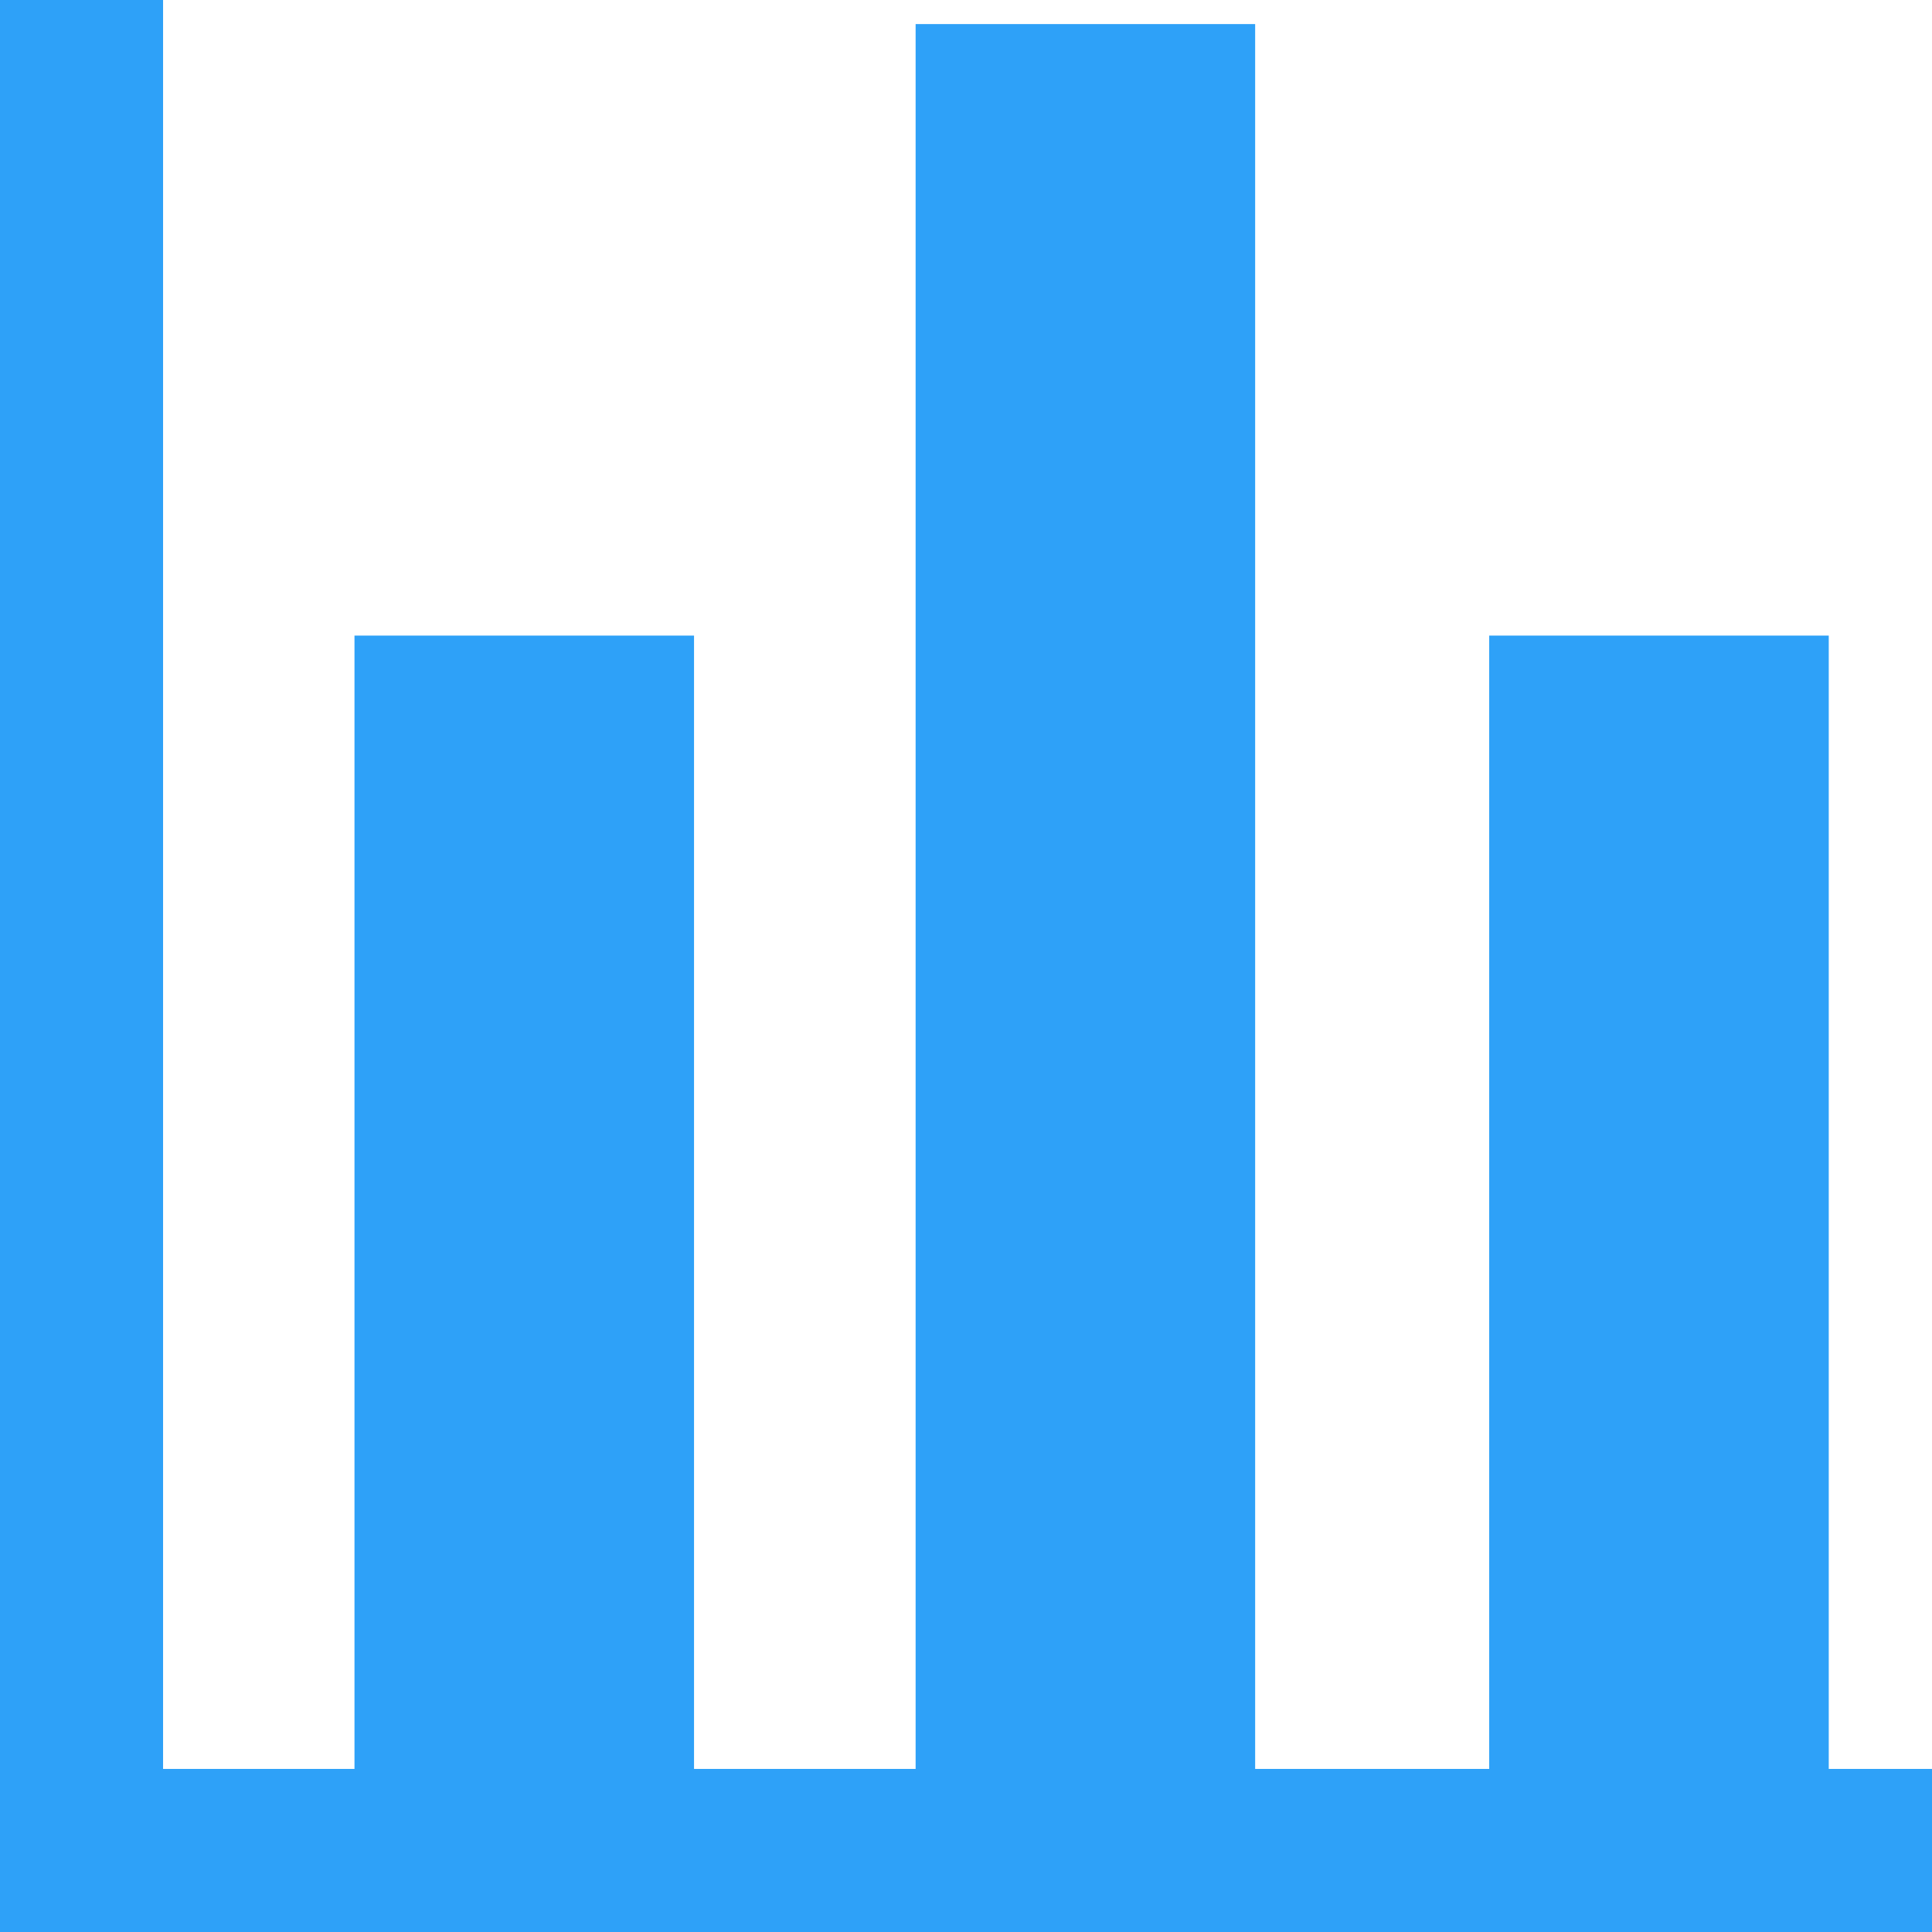
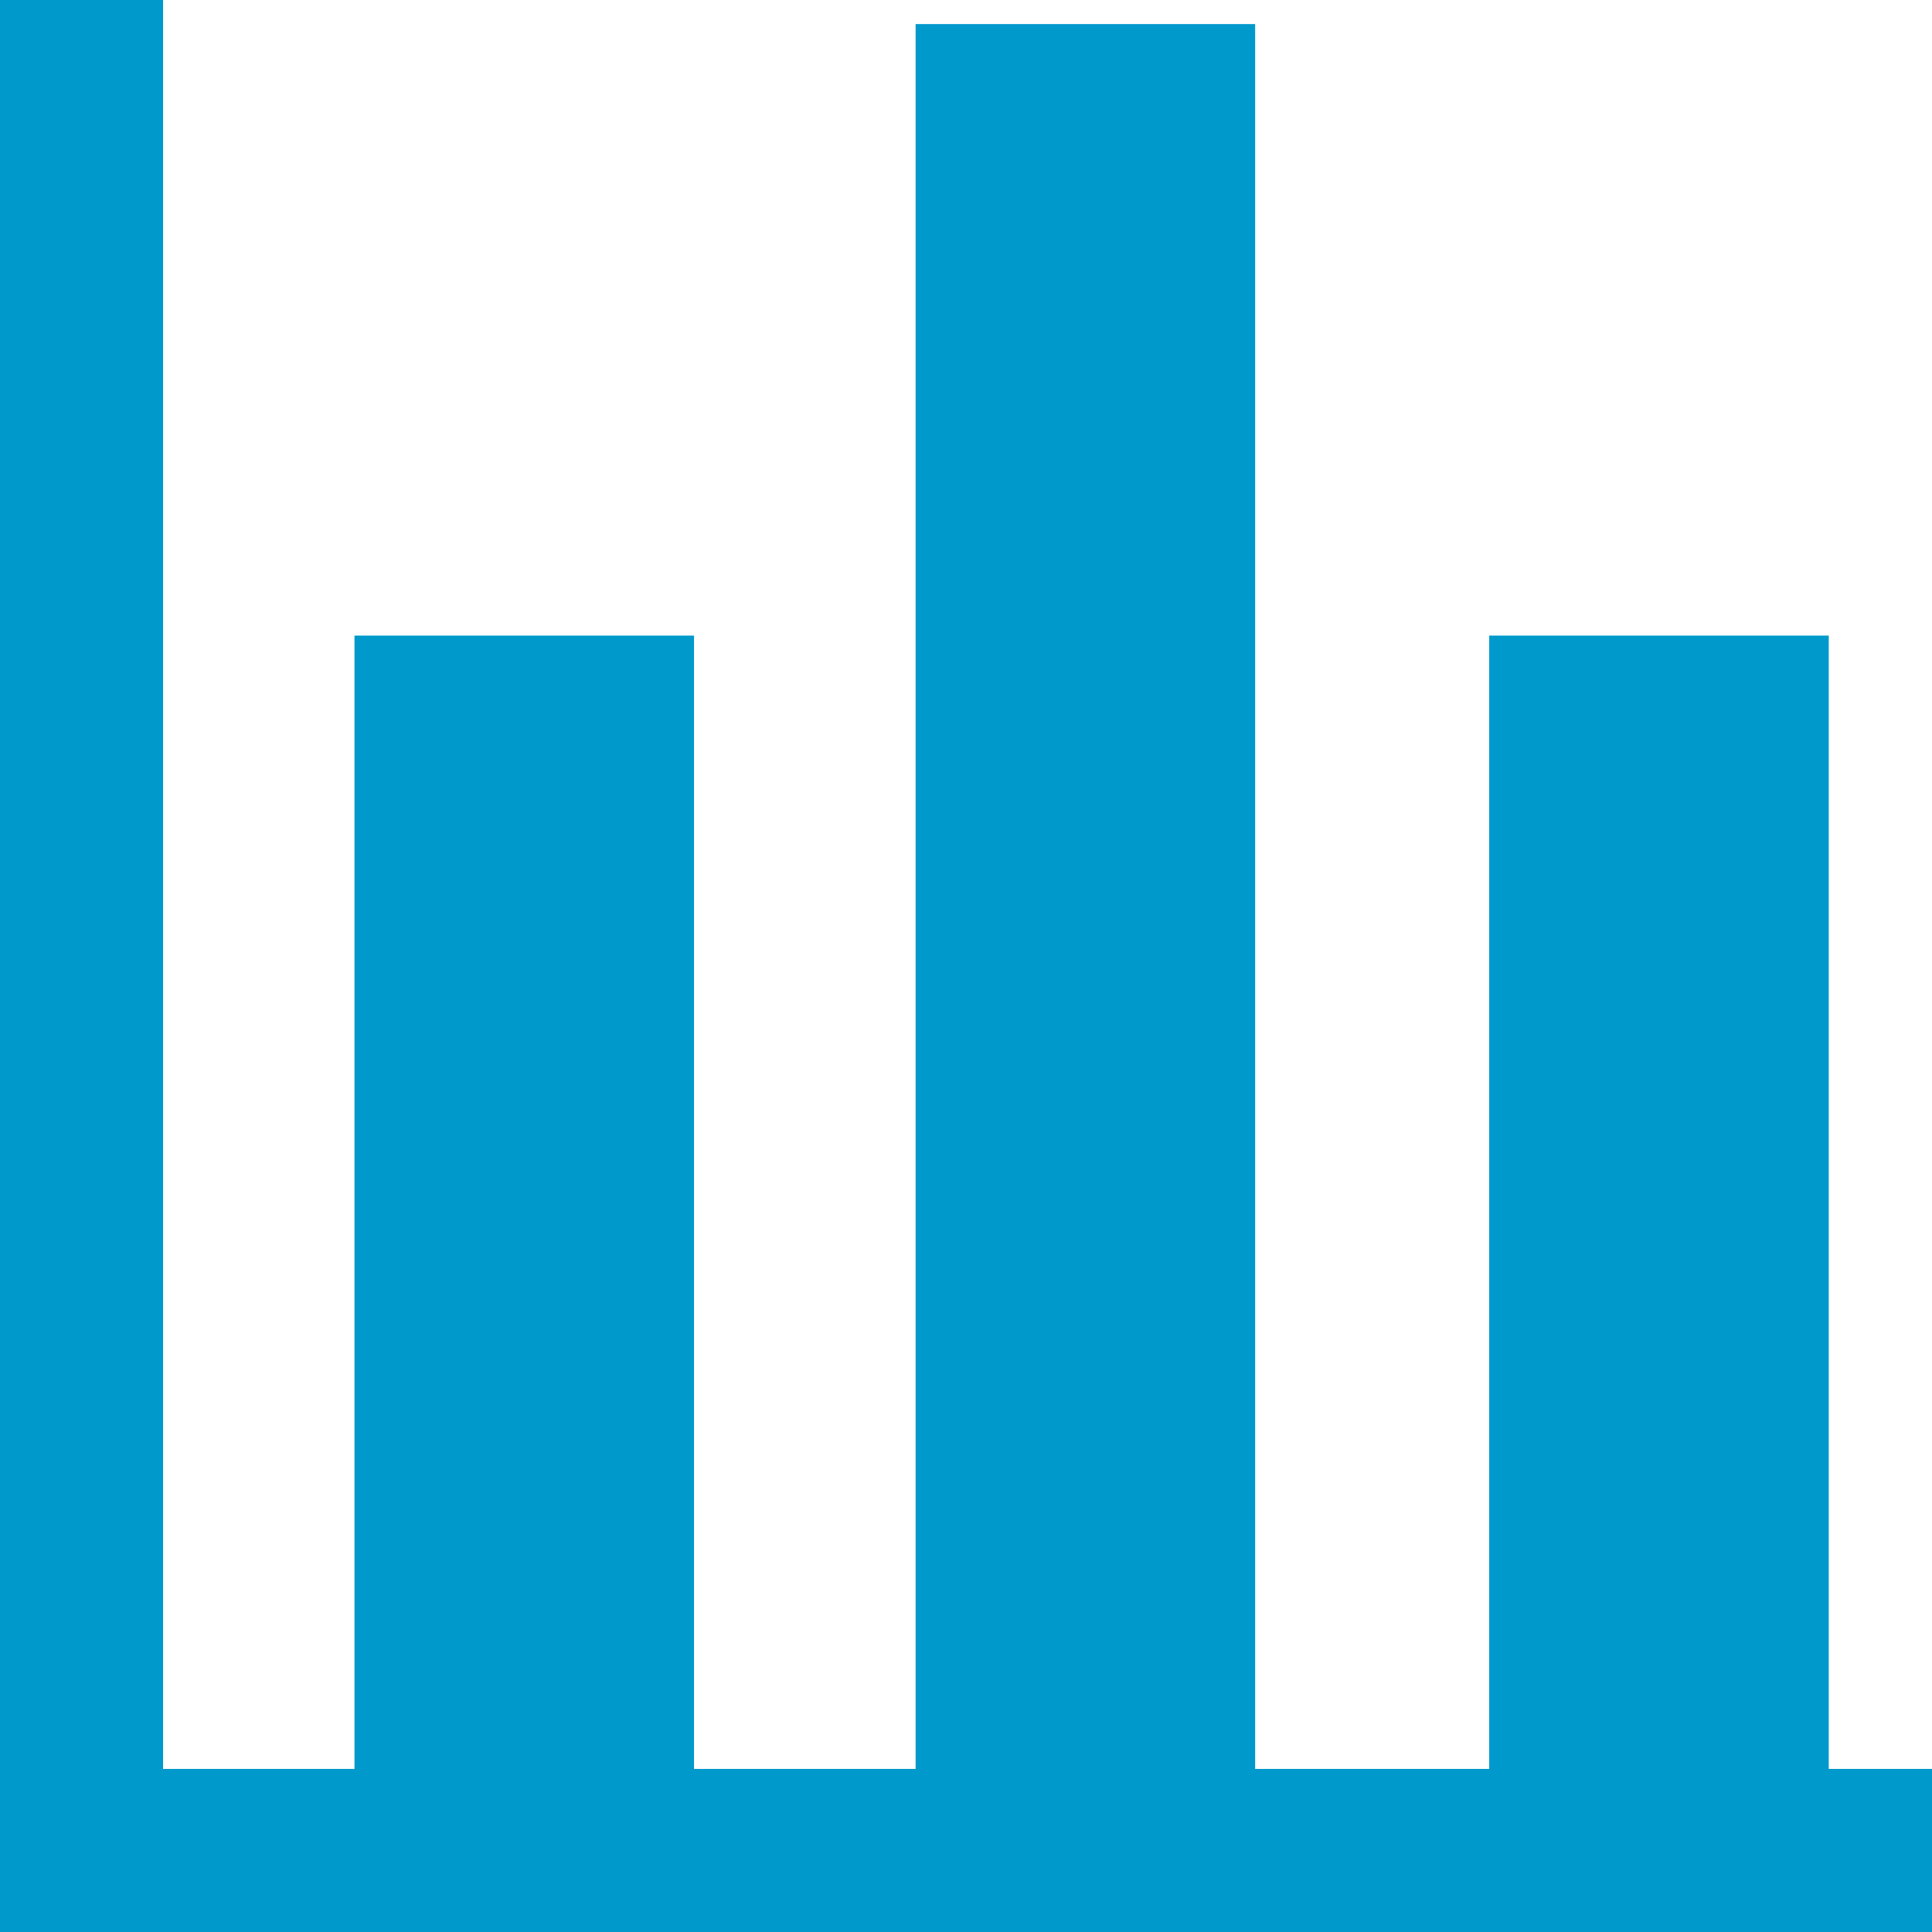
<svg xmlns="http://www.w3.org/2000/svg" version="1.1" id="Capa_1" x="0px" y="0px" width="512px" height="512px" viewBox="0 0 93.416 93.416" style="enable-background:new 0 0 93.416 93.416;" xml:space="preserve">
  <g>
-     <polygon points="88.424,85.531 88.424,30.732 72.006,30.732 72.006,85.531 60.689,85.531 60.689,1.164 44.272,1.164 44.272,85.531    33.558,85.531 33.558,30.732 17.14,30.732 17.14,85.531 7.885,85.531 7.885,0 0,0 0,93.416 93.416,93.416 93.416,85.531  " fill="#2ea1f8" />
+     <polygon points="88.424,85.531 88.424,30.732 72.006,30.732 72.006,85.531 60.689,85.531 60.689,1.164 44.272,1.164 44.272,85.531    33.558,85.531 33.558,30.732 17.14,30.732 17.14,85.531 7.885,85.531 7.885,0 0,0 0,93.416 93.416,93.416 93.416,85.531  " fill="#0099CC" />
  </g>
  <g>
</g>
  <g>
</g>
  <g>
</g>
  <g>
</g>
  <g>
</g>
  <g>
</g>
  <g>
</g>
  <g>
</g>
  <g>
</g>
  <g>
</g>
  <g>
</g>
  <g>
</g>
  <g>
</g>
  <g>
</g>
  <g>
</g>
</svg>
